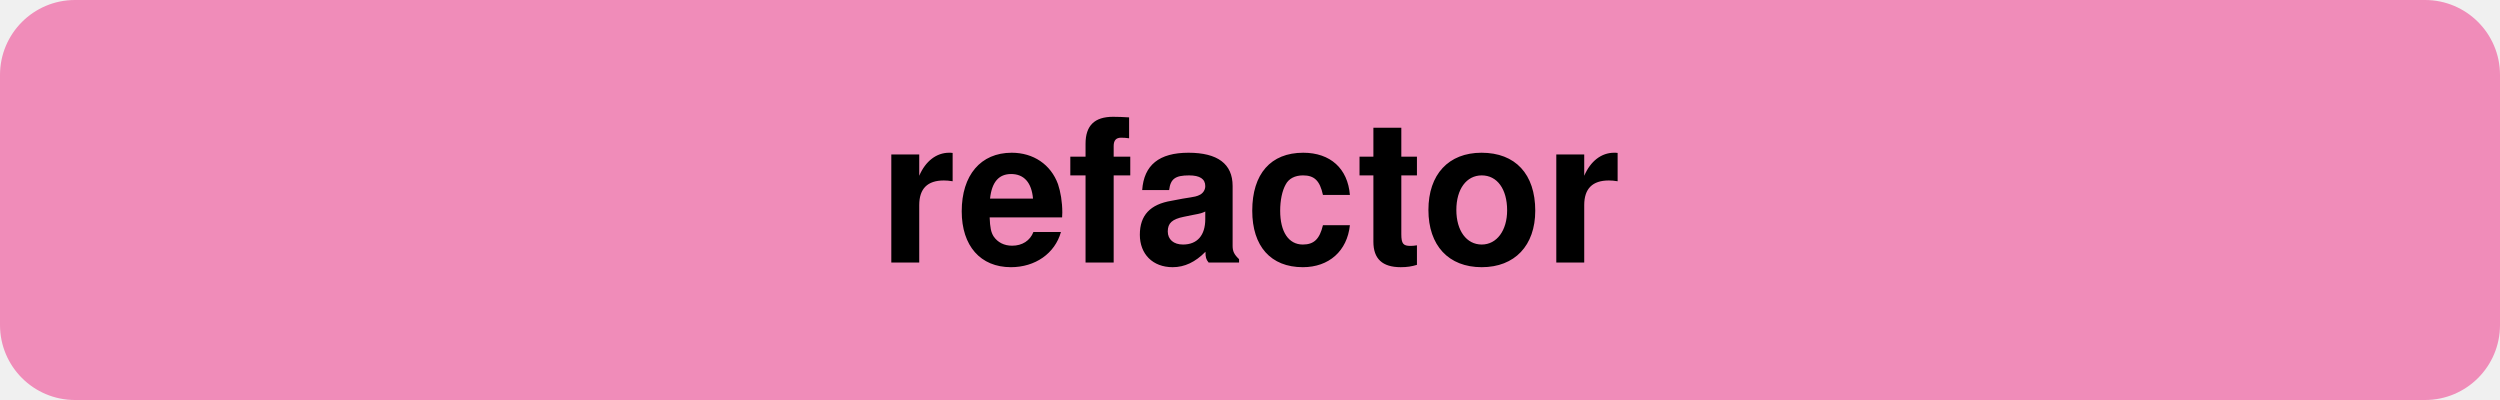
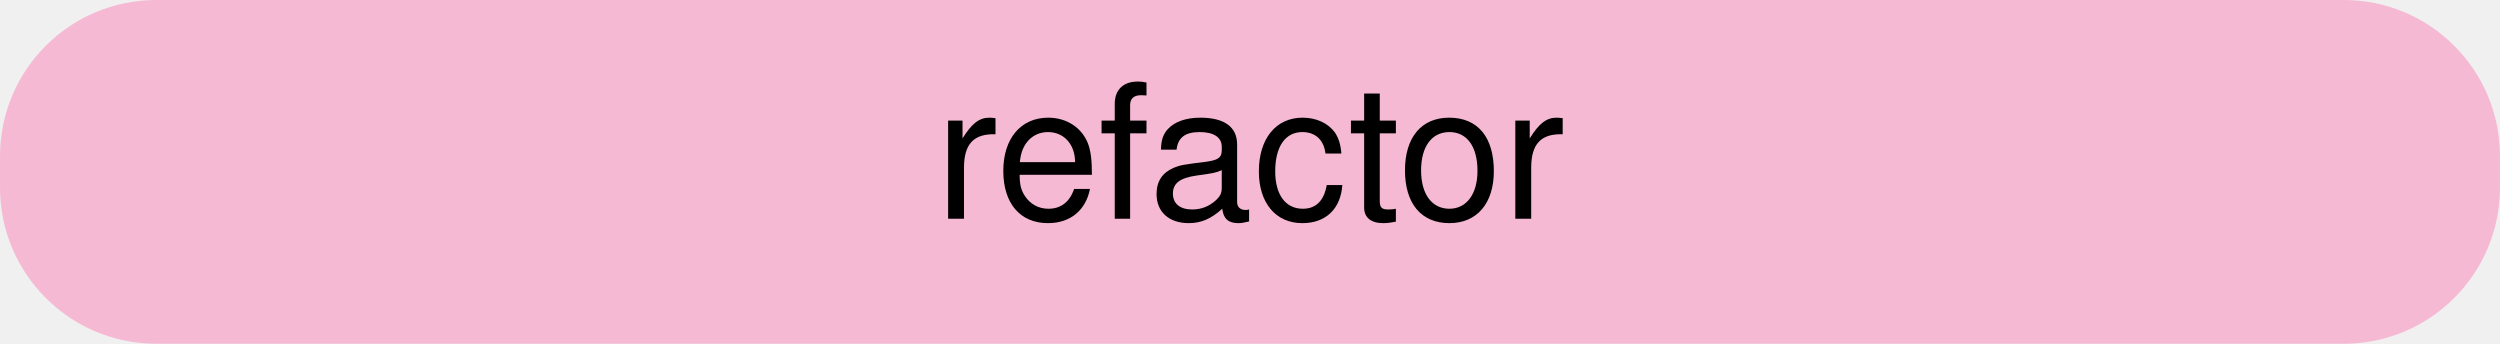
- <svg xmlns="http://www.w3.org/2000/svg" width="200" height="32">
+ <svg xmlns="http://www.w3.org/2000/svg" width="160" height="22">
  <clipPath id="a">
-     <rect width="200" height="32" rx="6" fill="#fff" />
+     <rect width="160" height="22" rx="10" fill="#fff" />
  </clipPath>
  <g clip-path="url(#a)">
-     <path fill="#f08cb9" d="M0 0h200v32H0z" />
+     <path fill="#f6b9d4" d="M0 0h160v22H0z" />
  </g>
-   <g fill="#000" font-family="Helvetica, arial, nimbussansl, liberationsans, freesans, clean, sans-serif" font-size="16" font-weight="600" text-anchor="middle">
-     <text x="100" y="21">refactor</text>
+   <g fill="#000" font-family="Helvetica, arial, nimbussansl, liberationsans, freesans, clean, sans-serif" font-size="12" font-weight="400" text-anchor="middle">
+     <text x="80" y="14">refactor</text>
  </g>
</svg>
